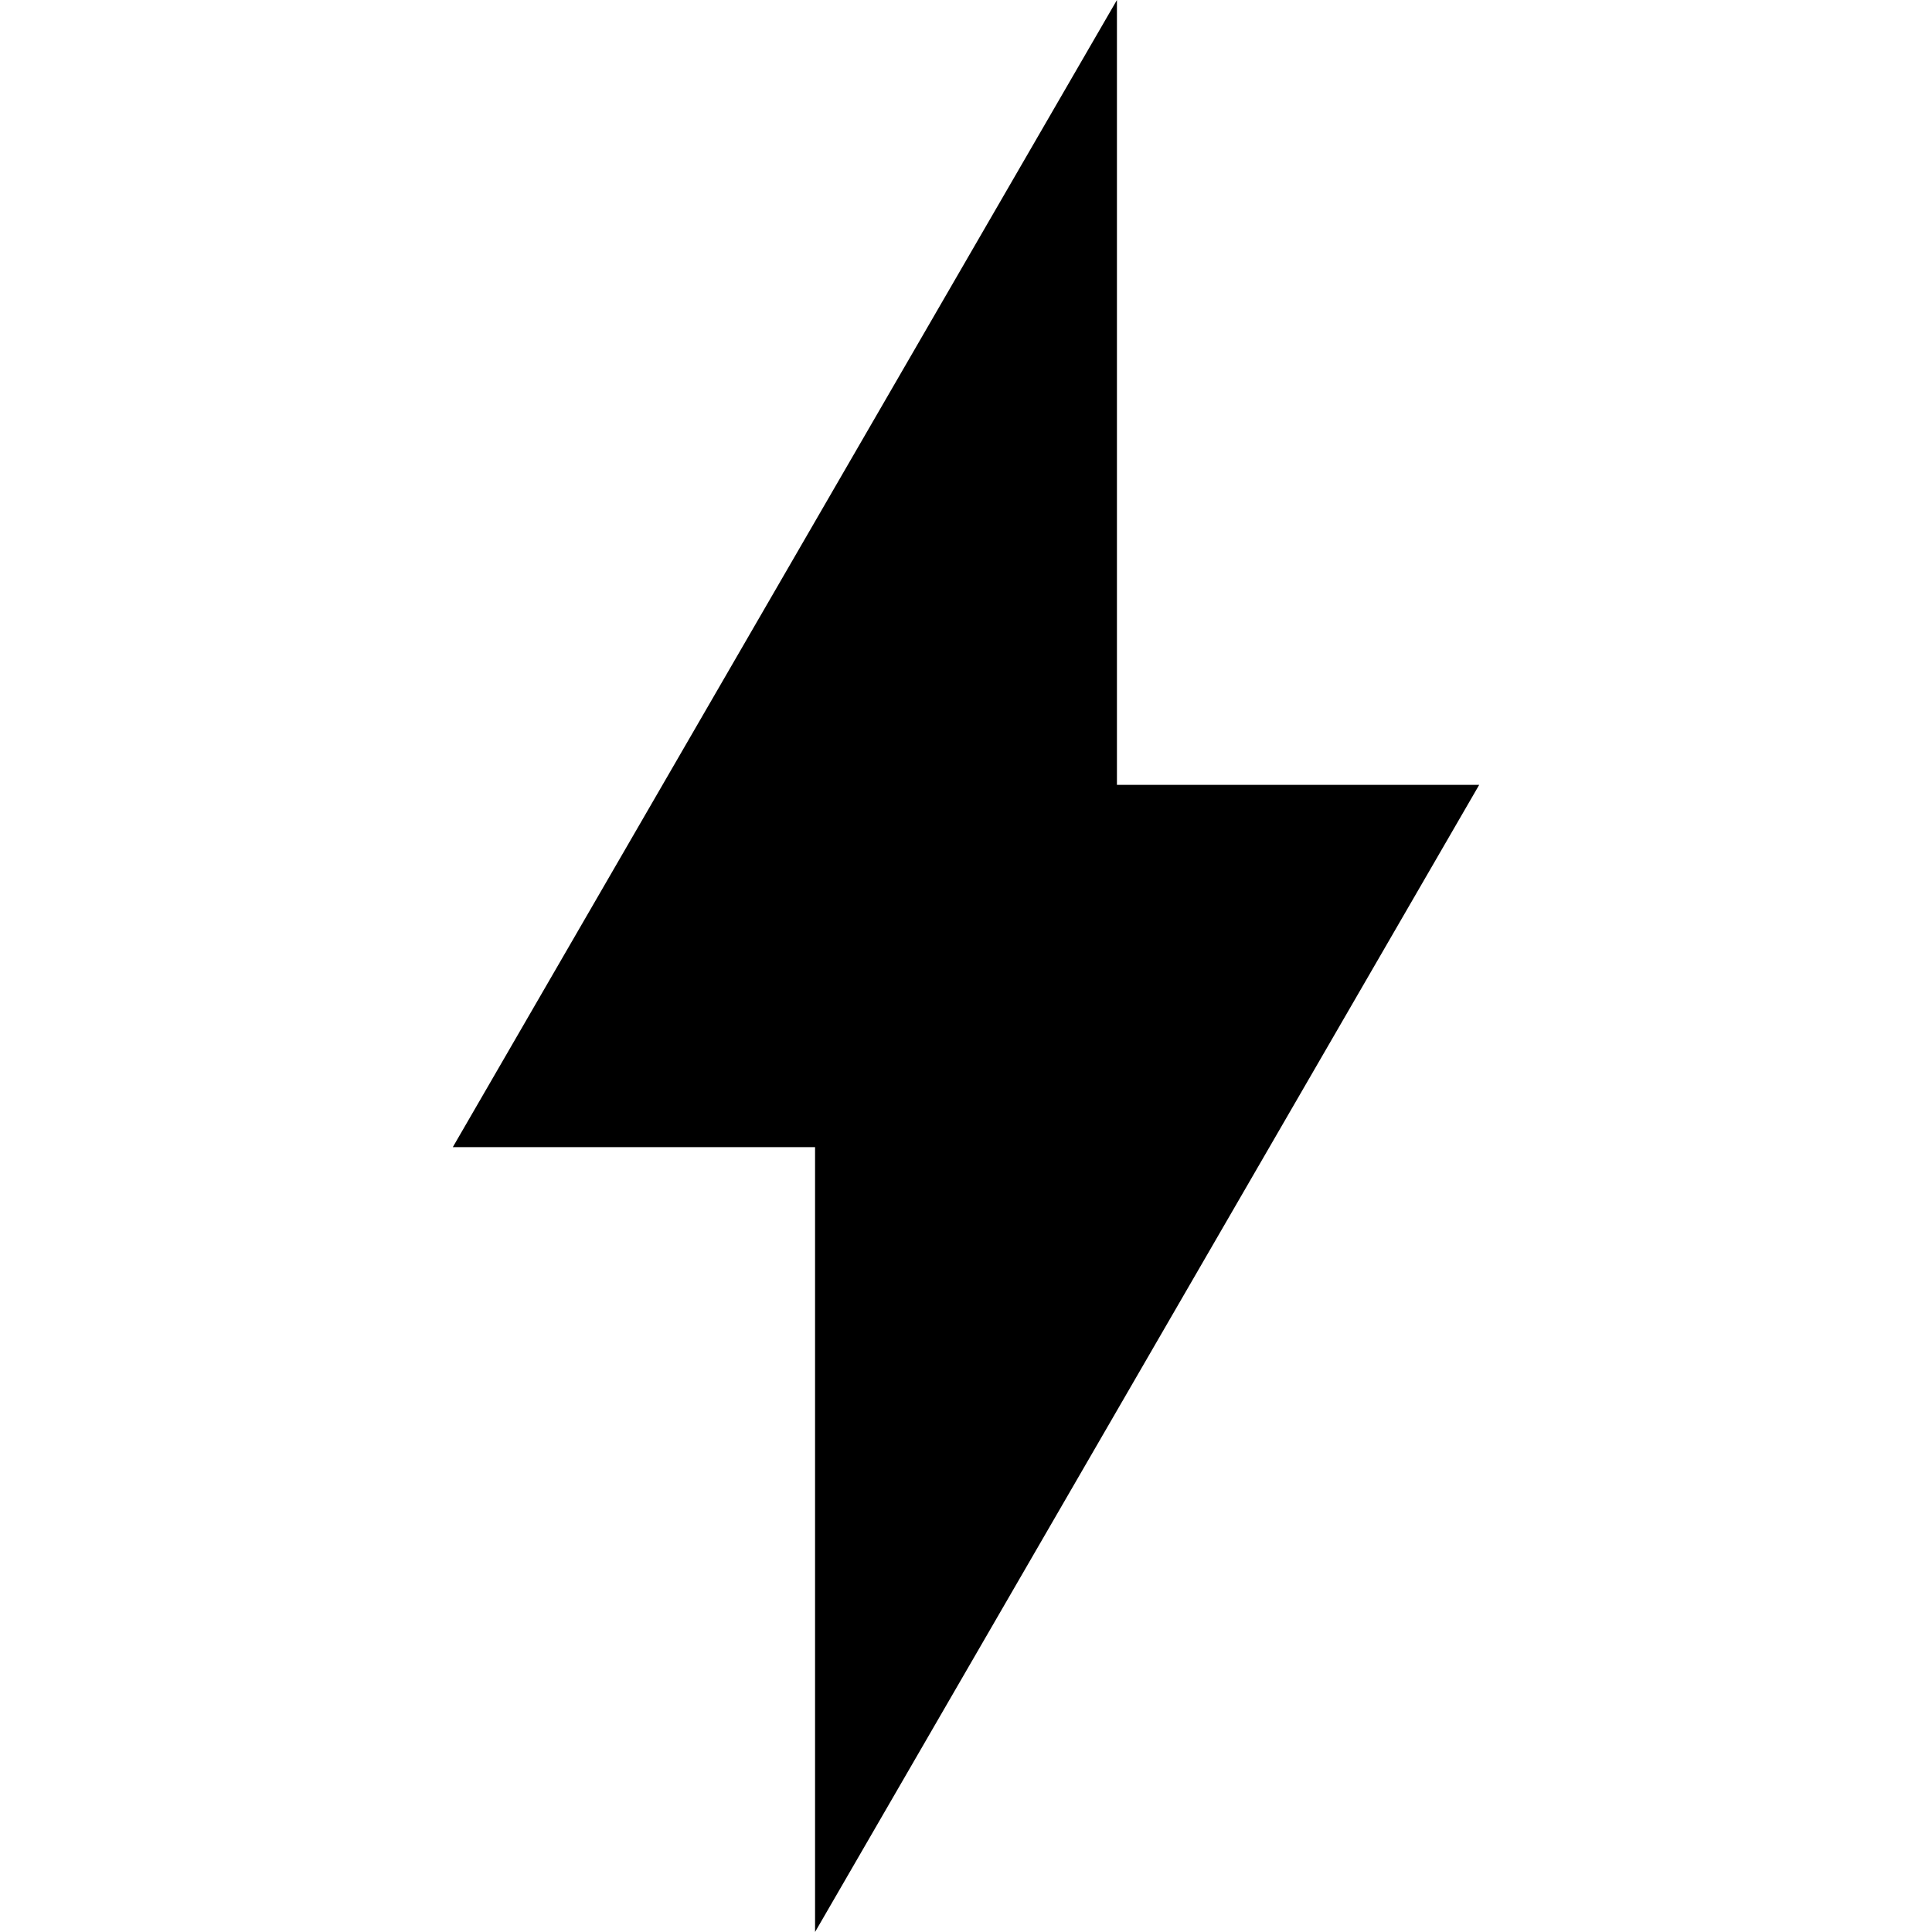
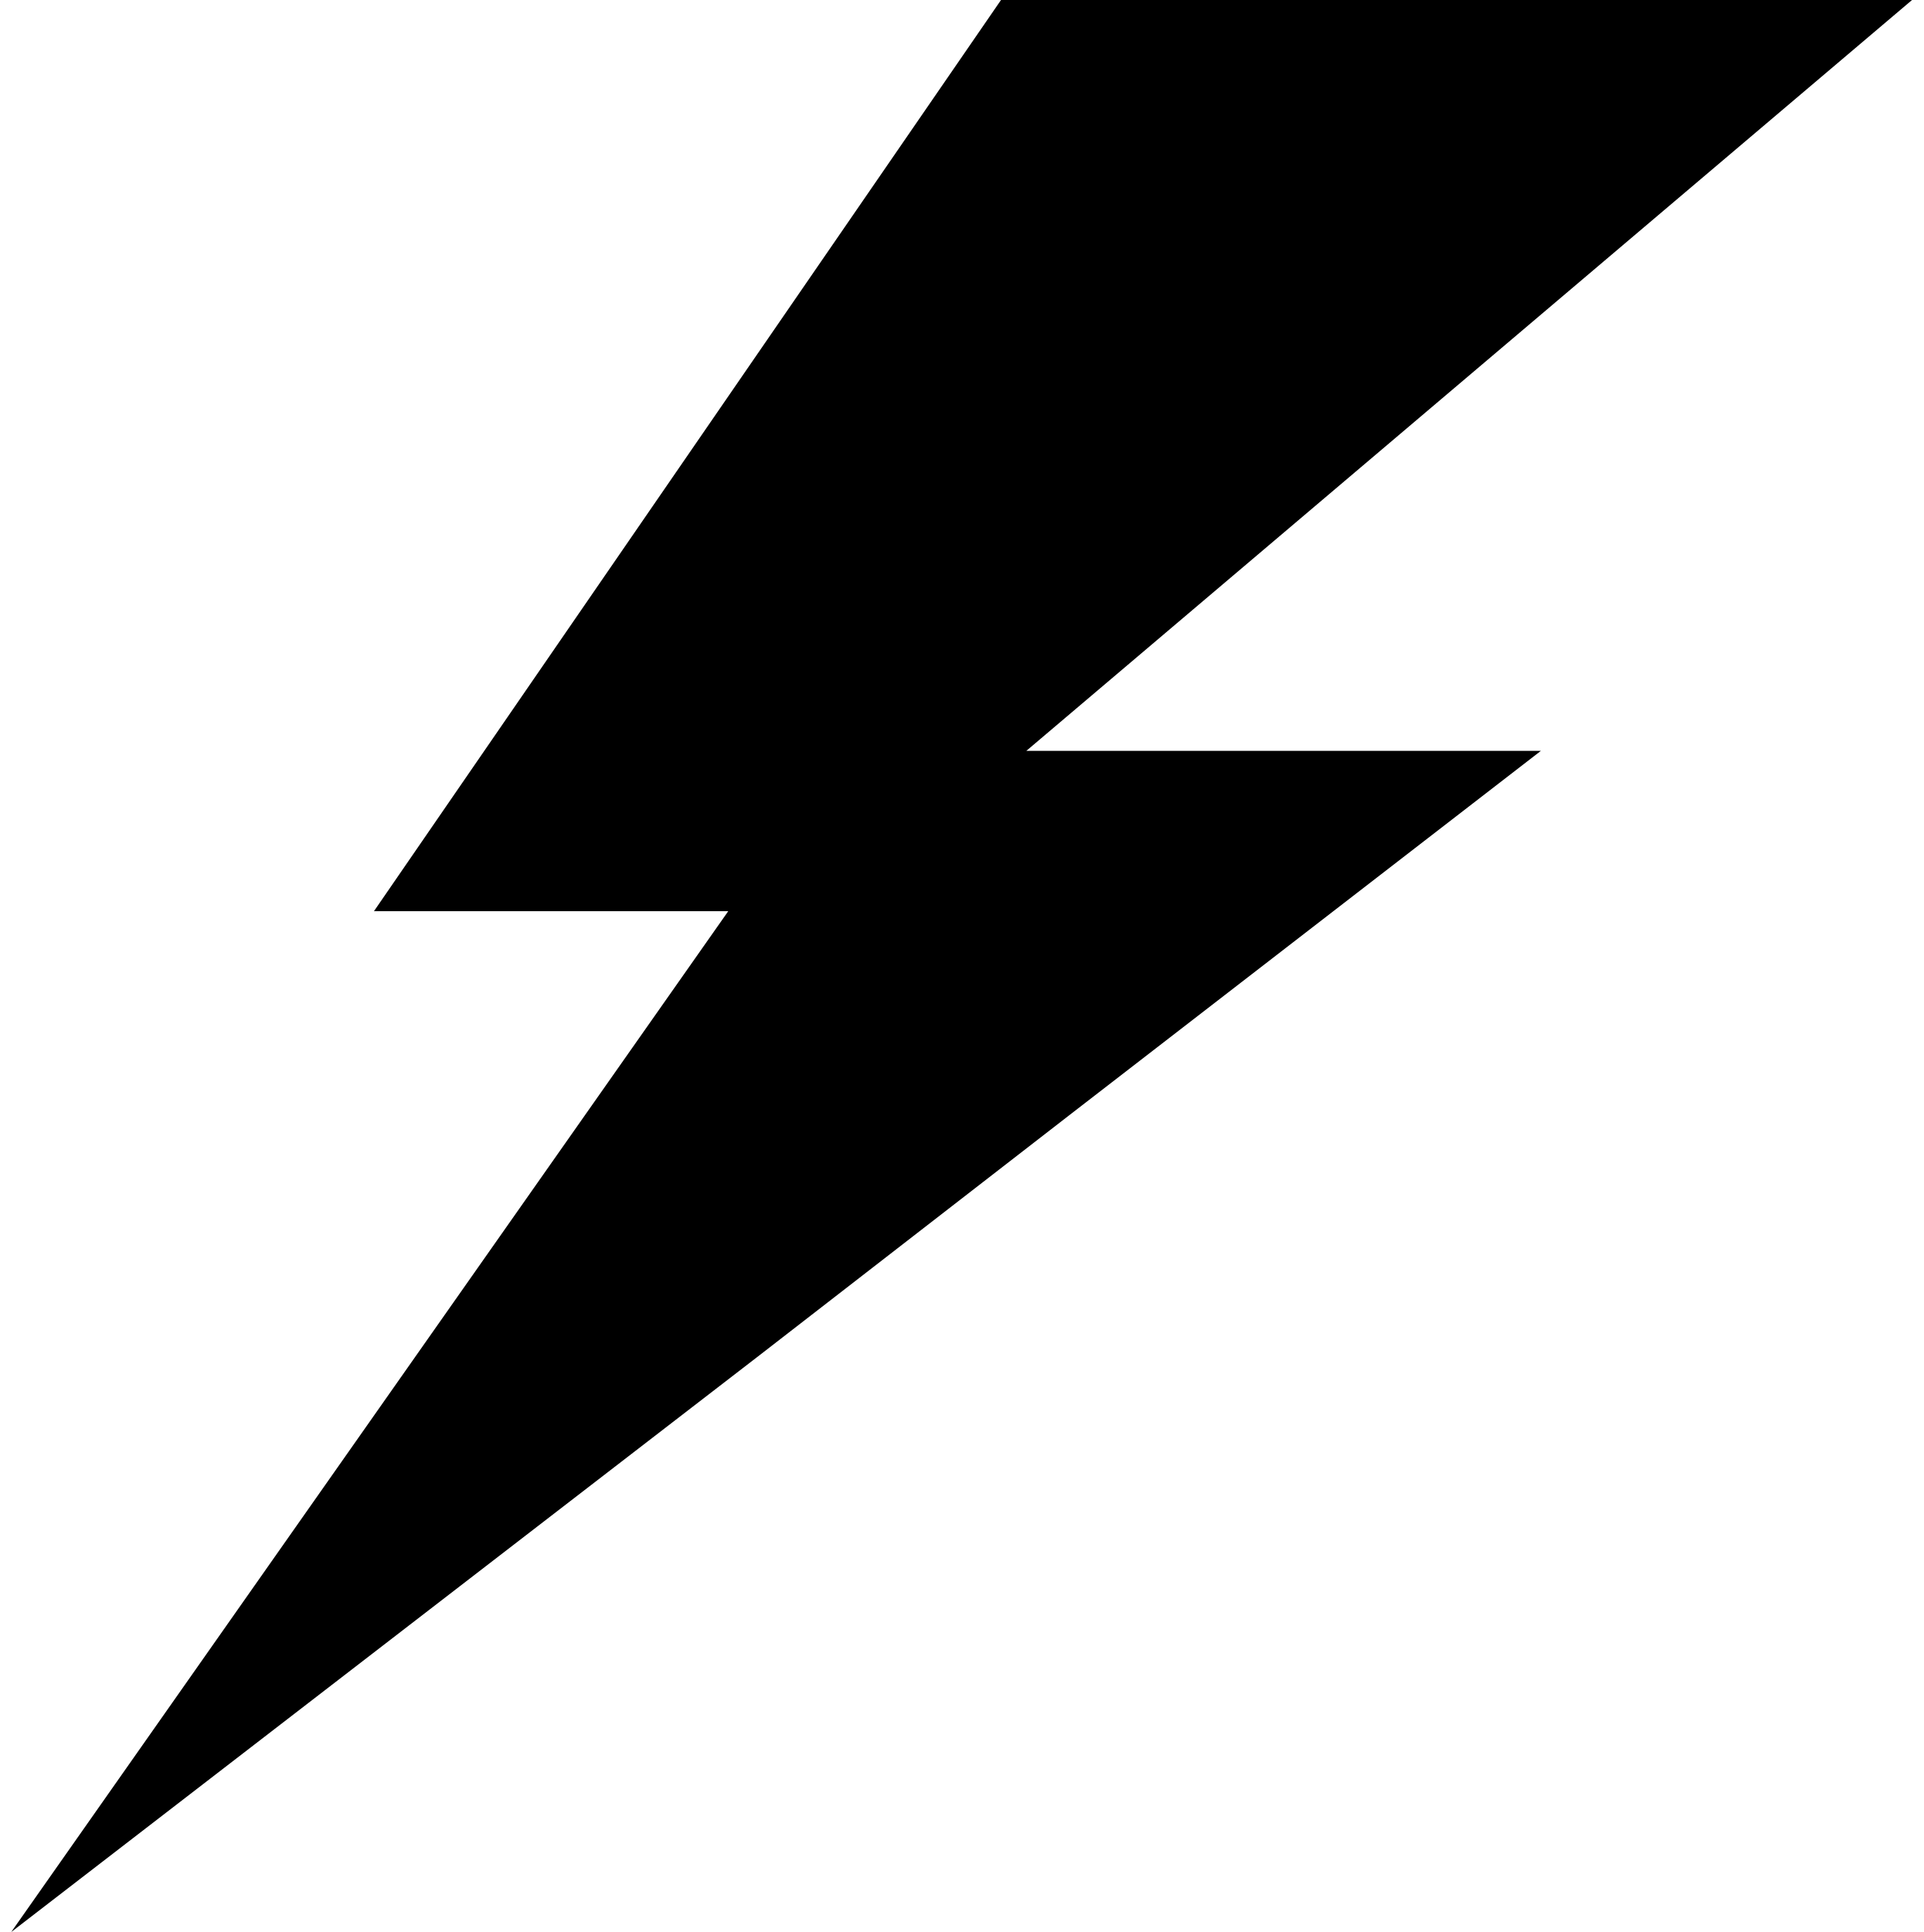
- <svg xmlns="http://www.w3.org/2000/svg" version="1.1" data-icon="electric" data-container-transform="translate(30)" viewBox="0 0 128 128" x="0px" y="0px">
-   <path d="M44 0l-44 76h24v52l44-76h-24v-52z" transform="translate(30)" />
+ <svg xmlns="http://www.w3.org/2000/svg" version="1.1" x="0px" y="0px" viewBox="0 0 68.4 68.7" style="enable-background:new 0 0 68.4 68.7;" xml:space="preserve">
+   <g id="Layer_1">
+ </g>
+   <g id="Layer_2">
+     <path d="M68,0L36.5,26.7h18.3L38.1,39.6L27,48.2L0.4,68.7l25.5-36.3H13.3L35.6,0H68L68,0z" />
+   </g>
</svg>
